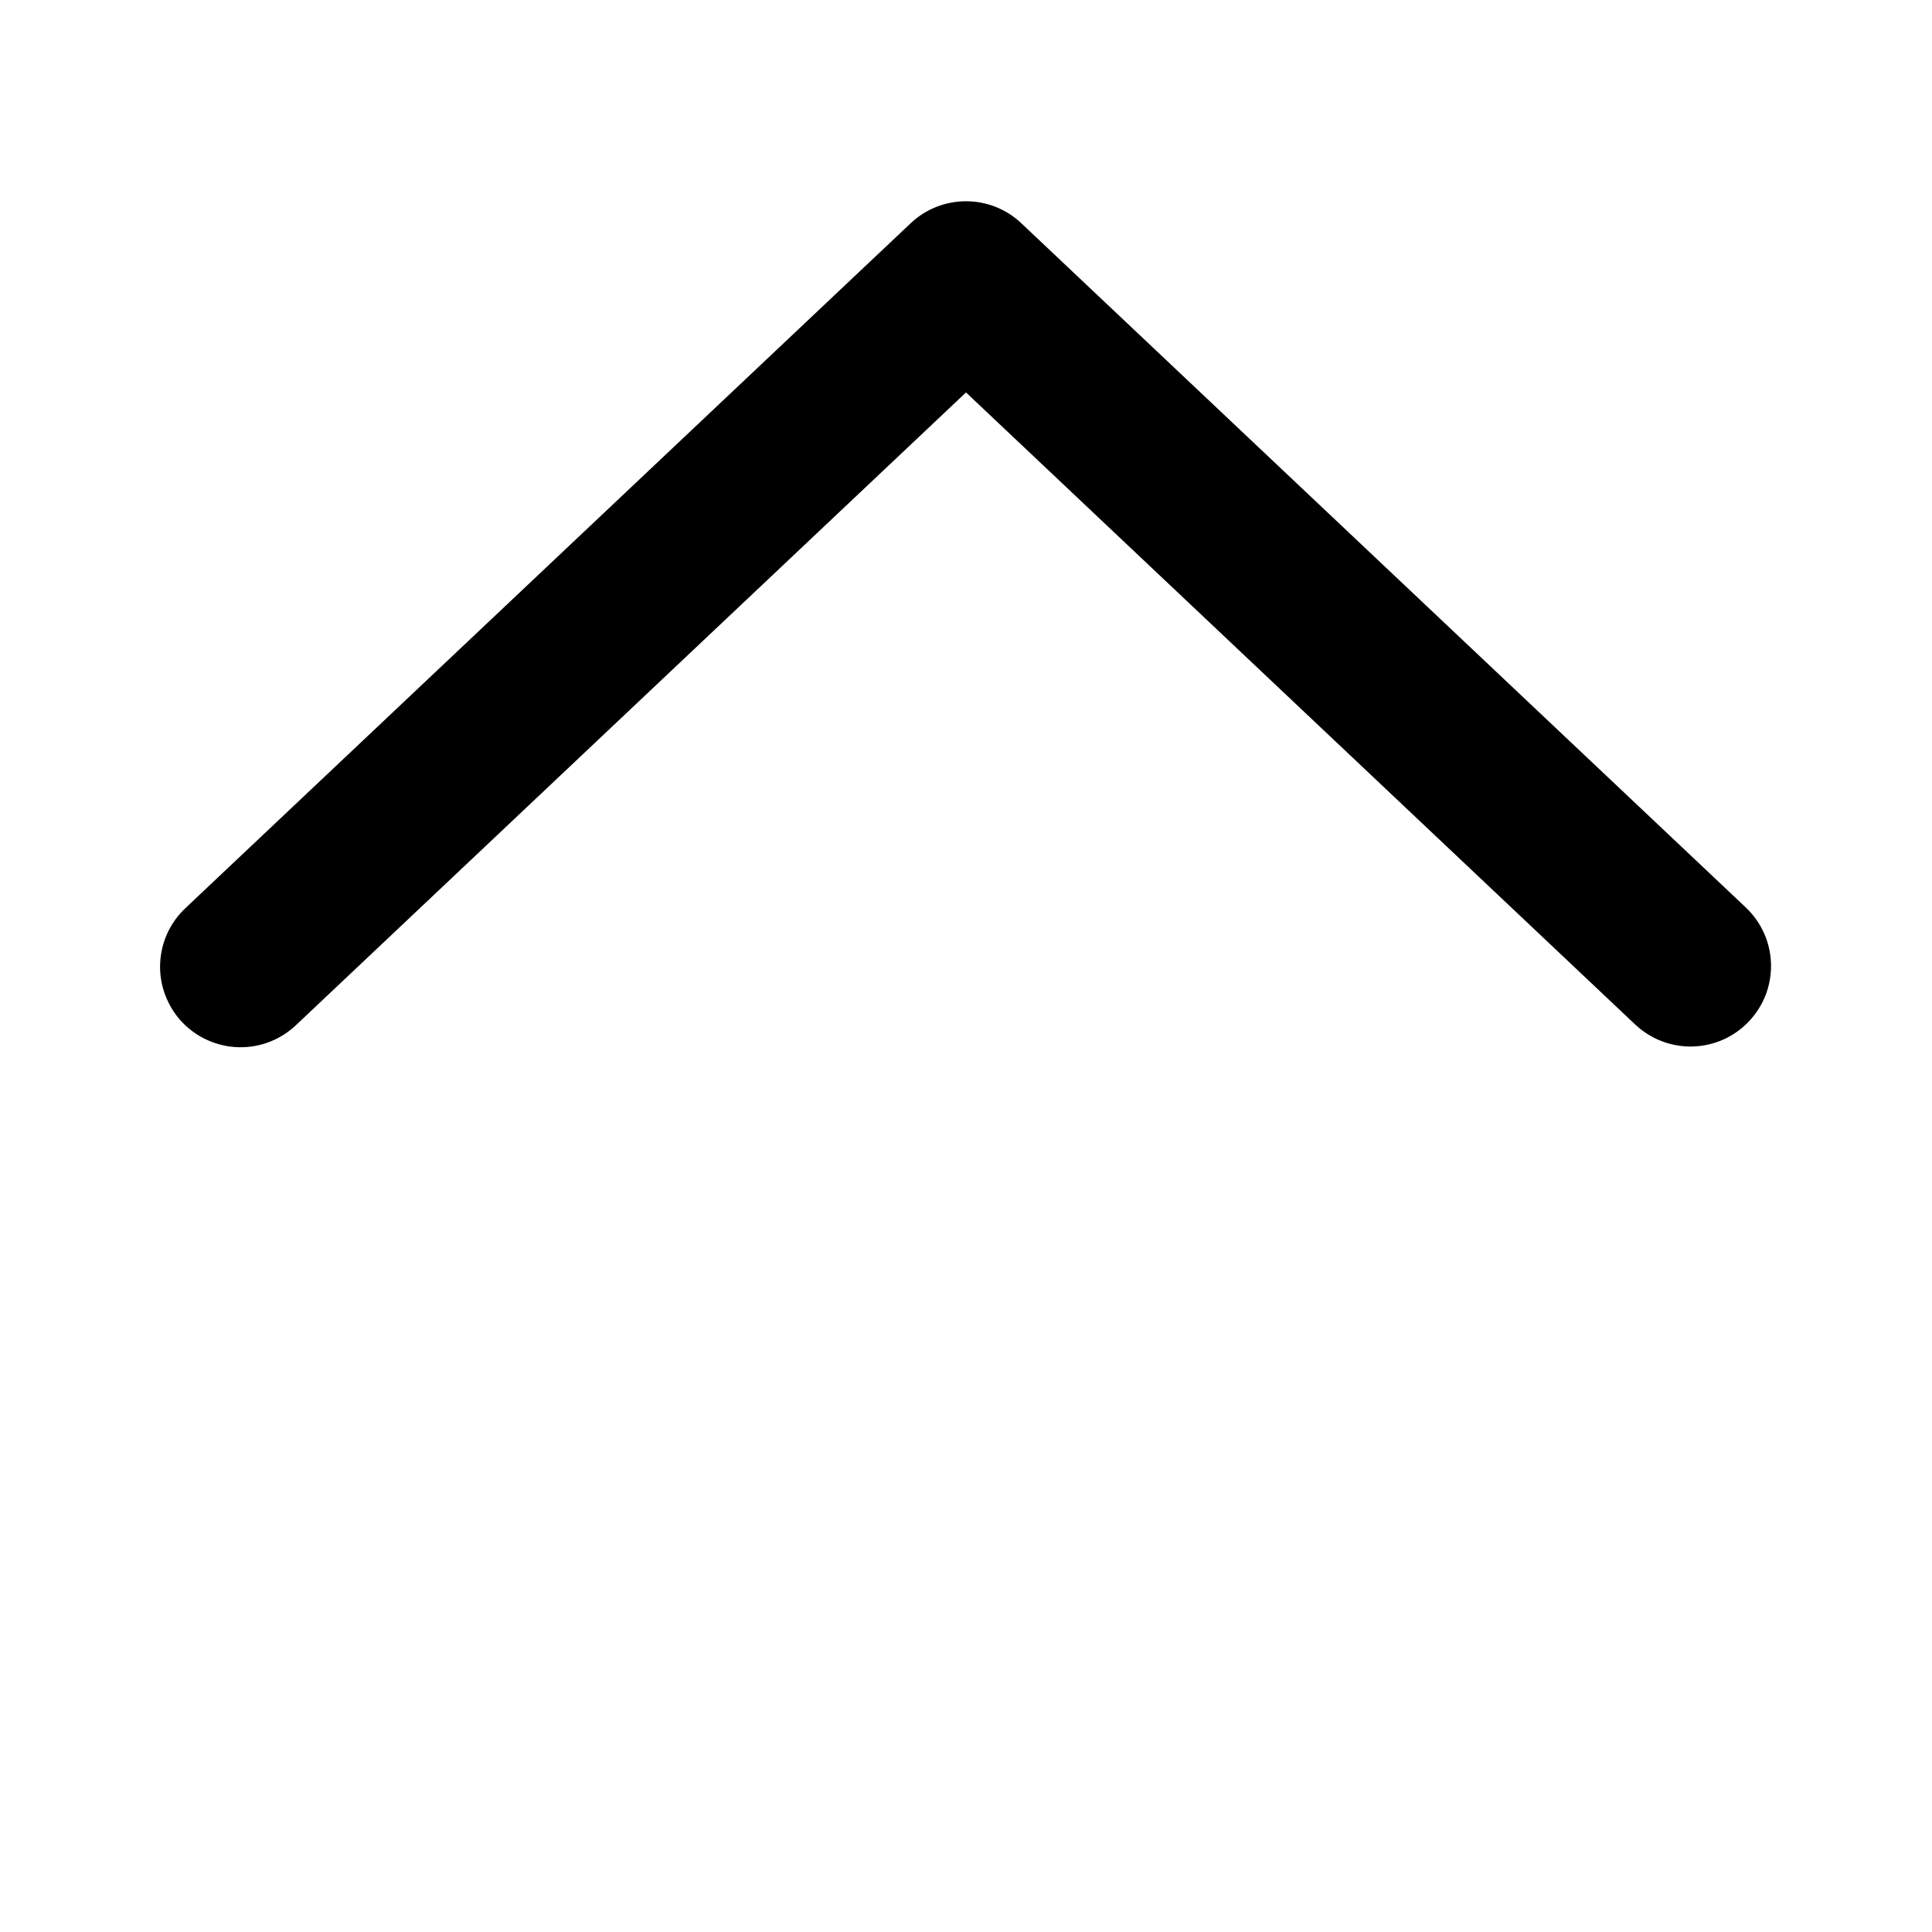
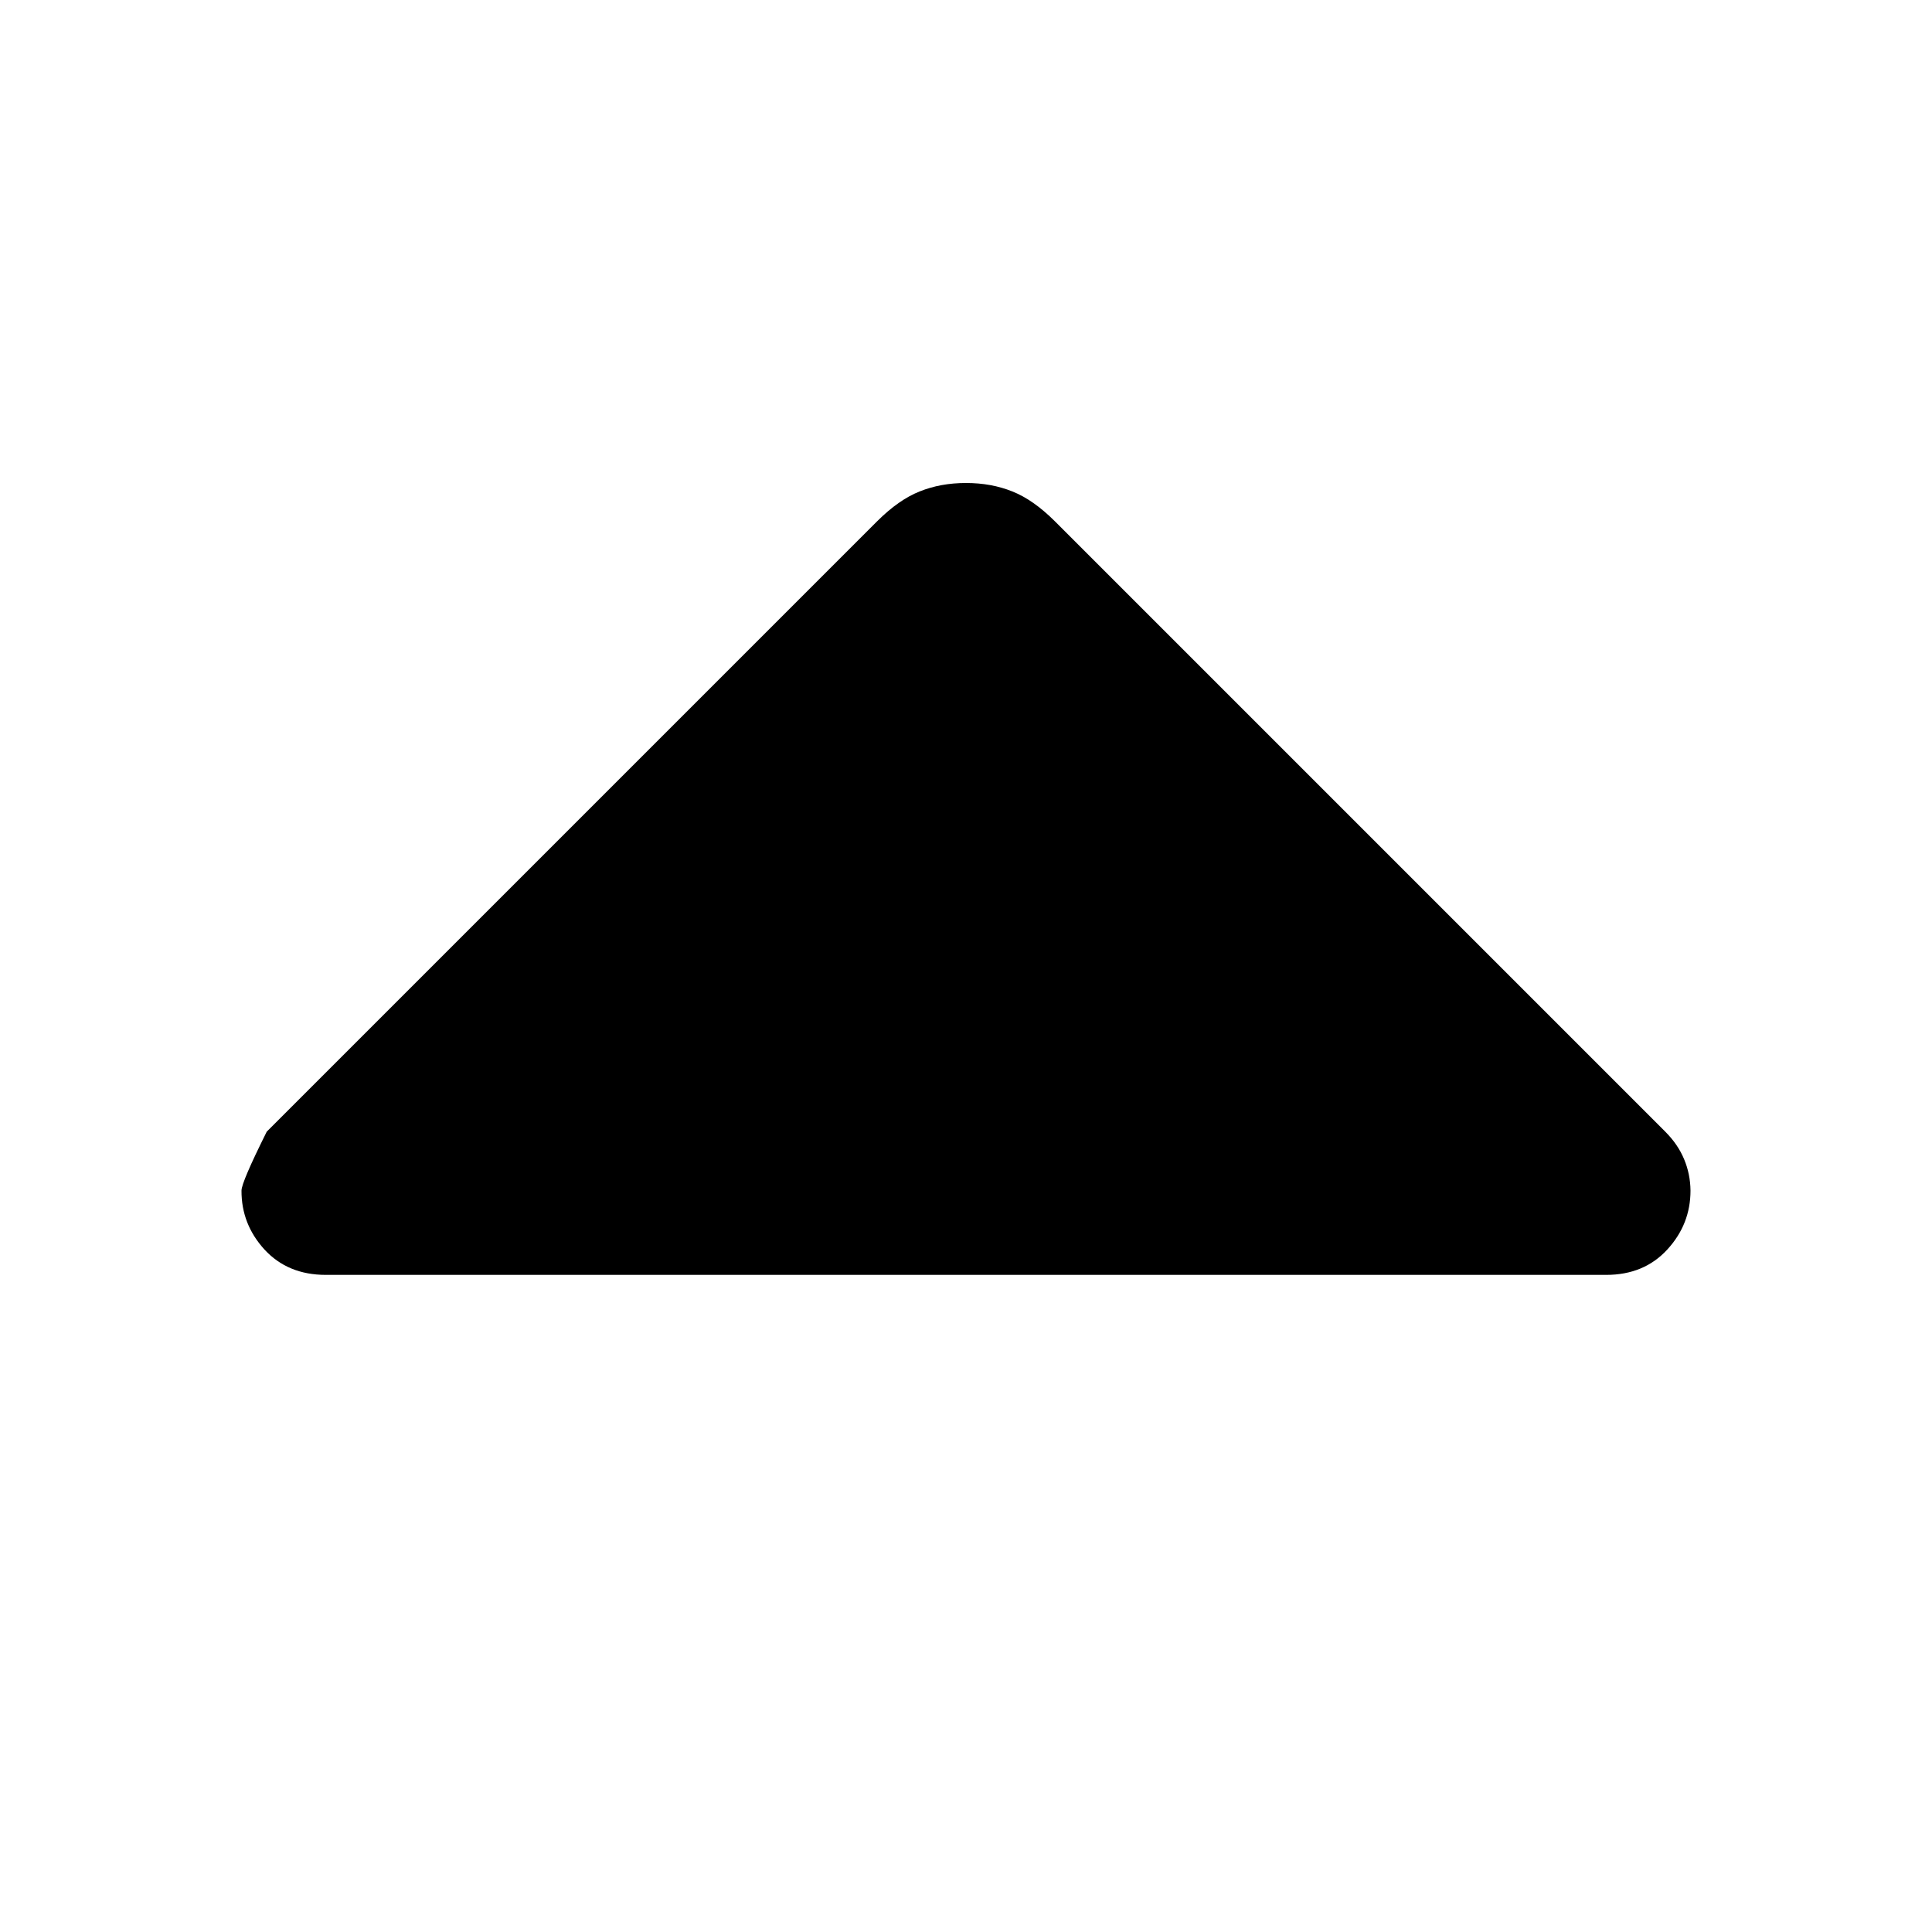
- <svg xmlns="http://www.w3.org/2000/svg" width="24" height="24" viewBox="0 0 24 24" fill="none">
-   <path d="M20.313 12.727C20.409 12.817 20.521 12.888 20.643 12.934C20.766 12.981 20.897 13.004 21.028 13C21.16 12.996 21.289 12.967 21.409 12.913C21.529 12.859 21.637 12.782 21.727 12.687C21.817 12.591 21.888 12.479 21.935 12.357C21.981 12.234 22.004 12.103 22 11.972C21.996 11.84 21.967 11.711 21.913 11.591C21.859 11.471 21.782 11.363 21.687 11.273L12.687 2.773C12.501 2.597 12.255 2.5 12 2.5C11.745 2.5 11.499 2.597 11.313 2.773L2.312 11.273C2.214 11.363 2.136 11.471 2.08 11.591C2.025 11.711 1.994 11.841 1.989 11.974C1.984 12.106 2.006 12.238 2.053 12.362C2.1 12.486 2.17 12.6 2.261 12.696C2.352 12.792 2.462 12.87 2.583 12.923C2.704 12.977 2.834 13.006 2.967 13.009C3.099 13.012 3.231 12.989 3.354 12.94C3.477 12.892 3.59 12.819 3.685 12.727L12 4.875L20.313 12.727Z" fill="black" />
+ <svg xmlns="http://www.w3.org/2000/svg" width="16" height="16" viewBox="0 0 16 16" fill="none">
+   <path d="M2.209 9.372L7.267 4.314C7.384 4.198 7.5 4.116 7.616 4.07C7.733 4.023 7.86 4 8 4C8.14 4 8.267 4.023 8.384 4.07C8.5 4.116 8.616 4.198 8.733 4.314L13.791 9.372C13.861 9.442 13.913 9.518 13.947 9.6C13.981 9.681 13.999 9.768 14 9.86C14 10.046 13.936 10.209 13.807 10.349C13.679 10.488 13.511 10.558 13.302 10.558H2.698C2.488 10.558 2.32 10.488 2.191 10.349C2.063 10.209 1.999 10.046 2 9.86C2 9.814 2.07 9.651 2.209 9.372Z" fill="black" />
</svg>
